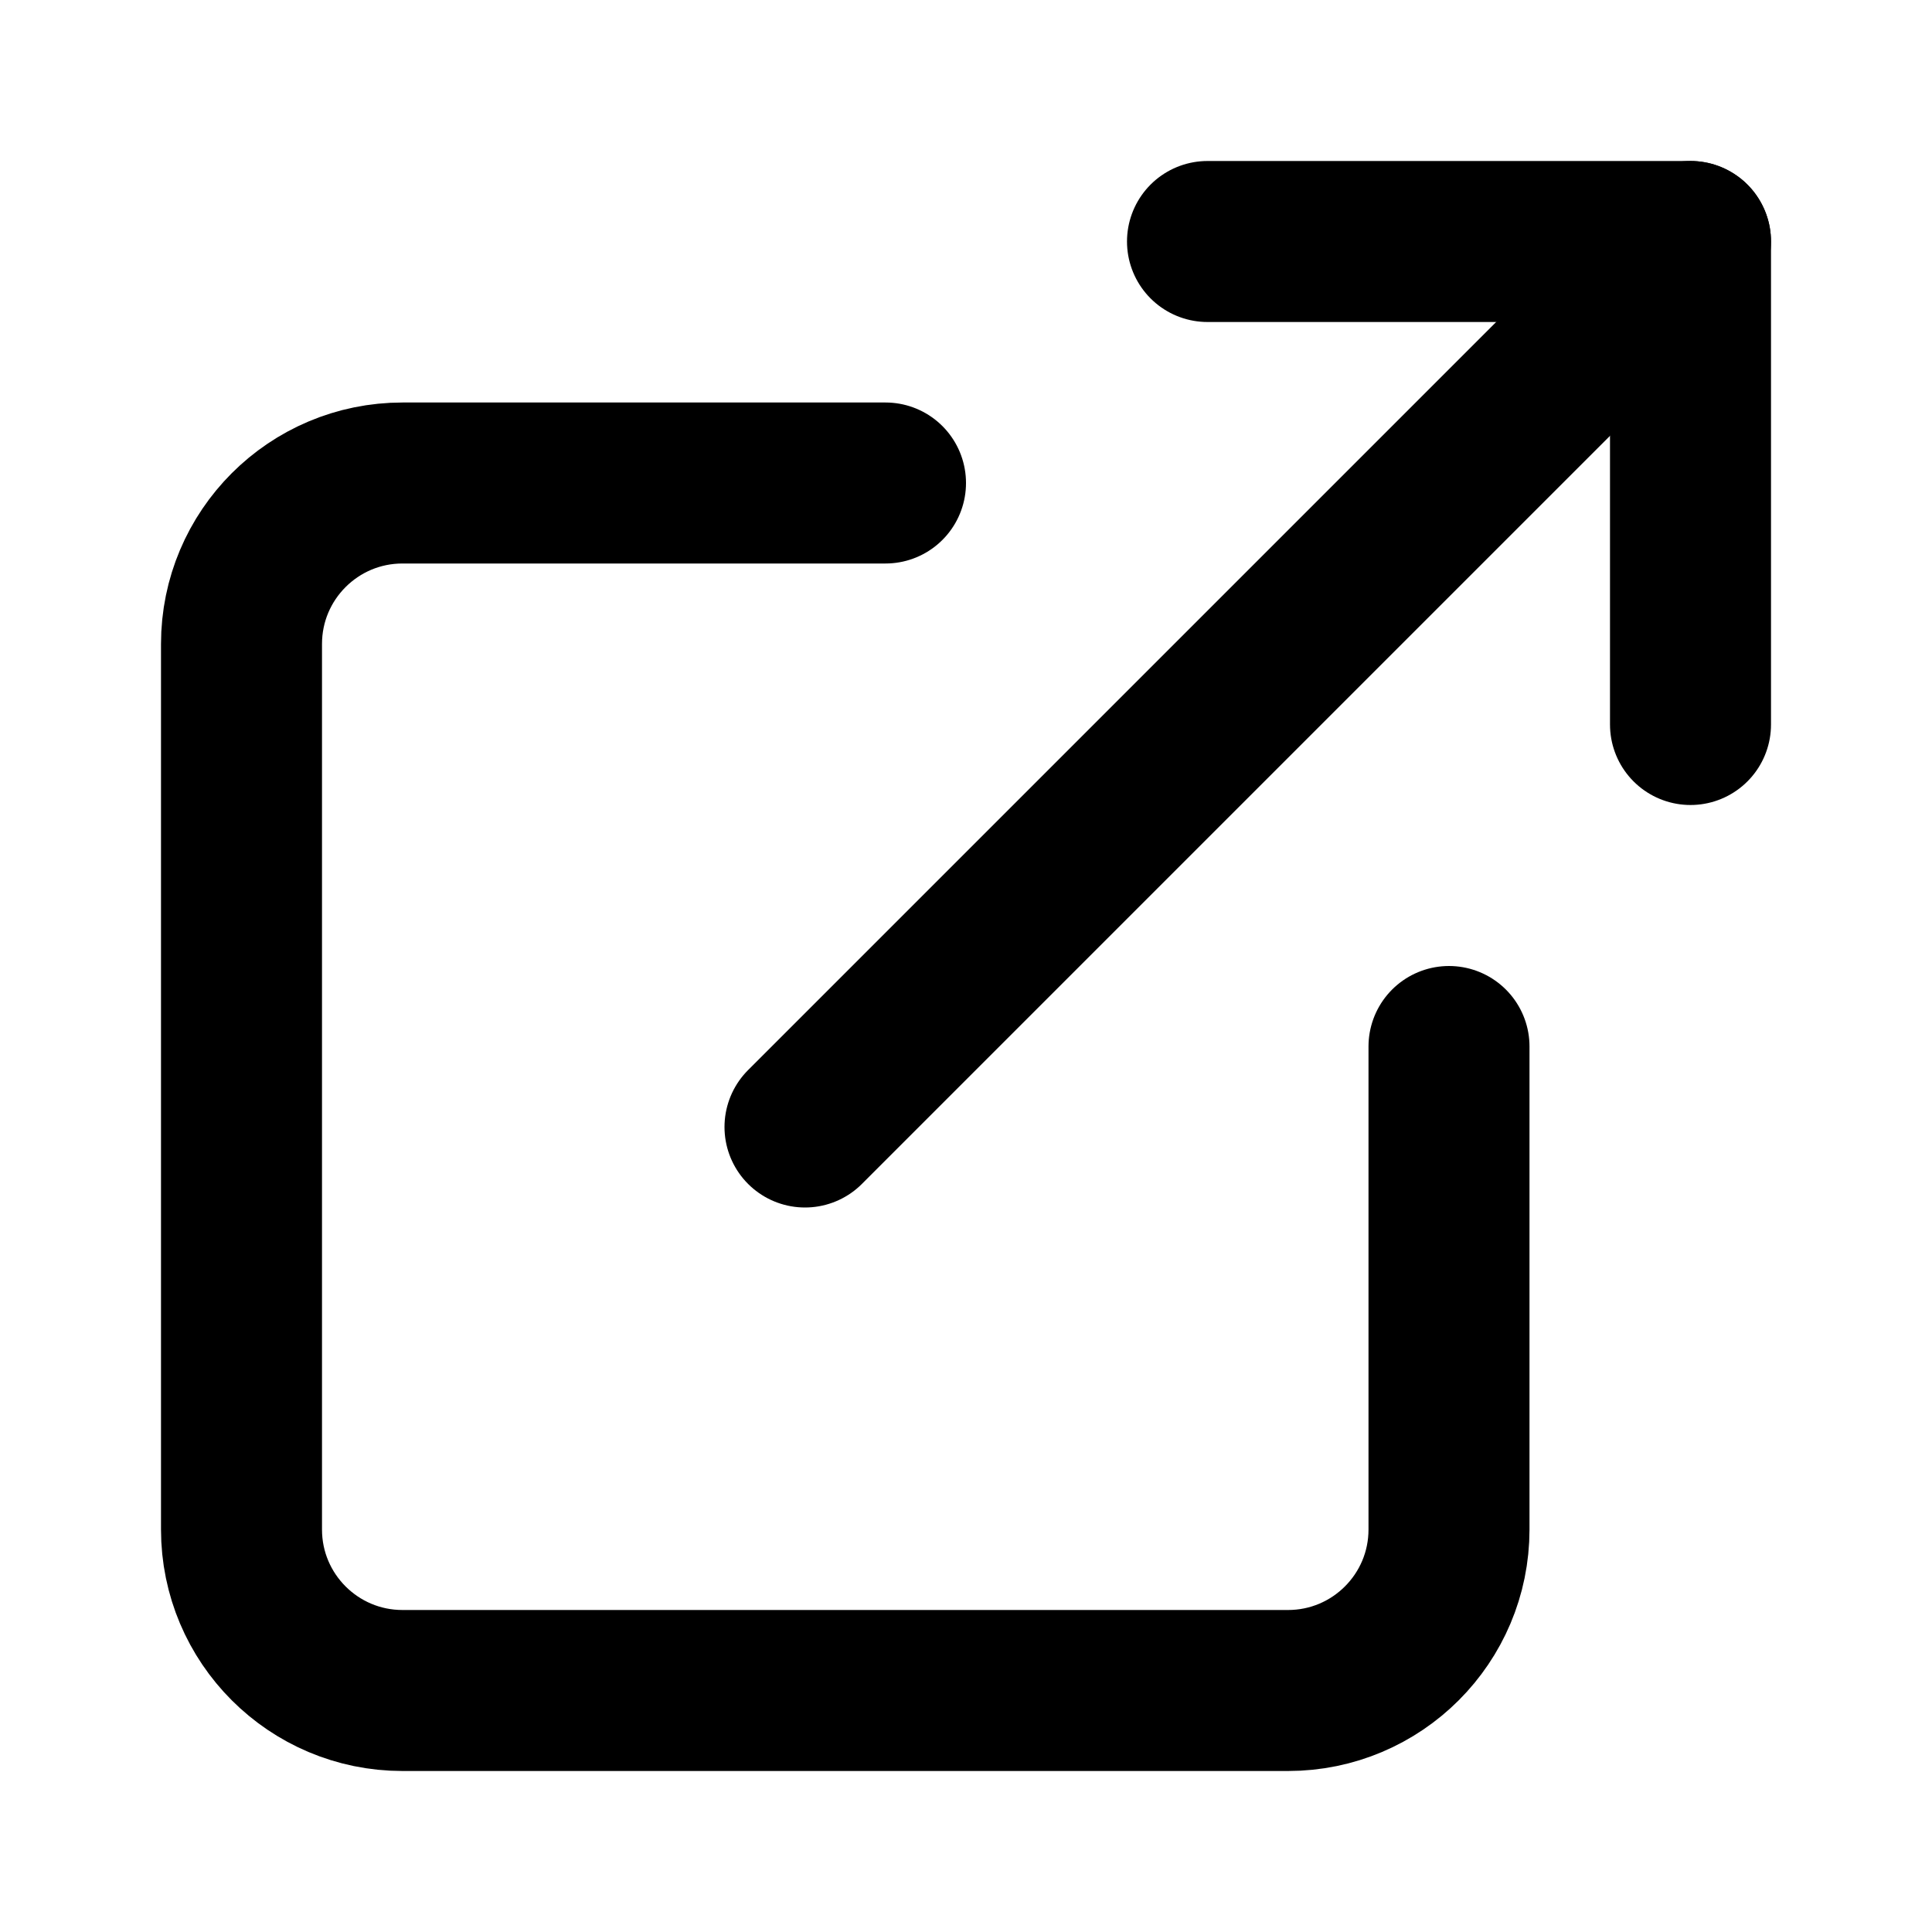
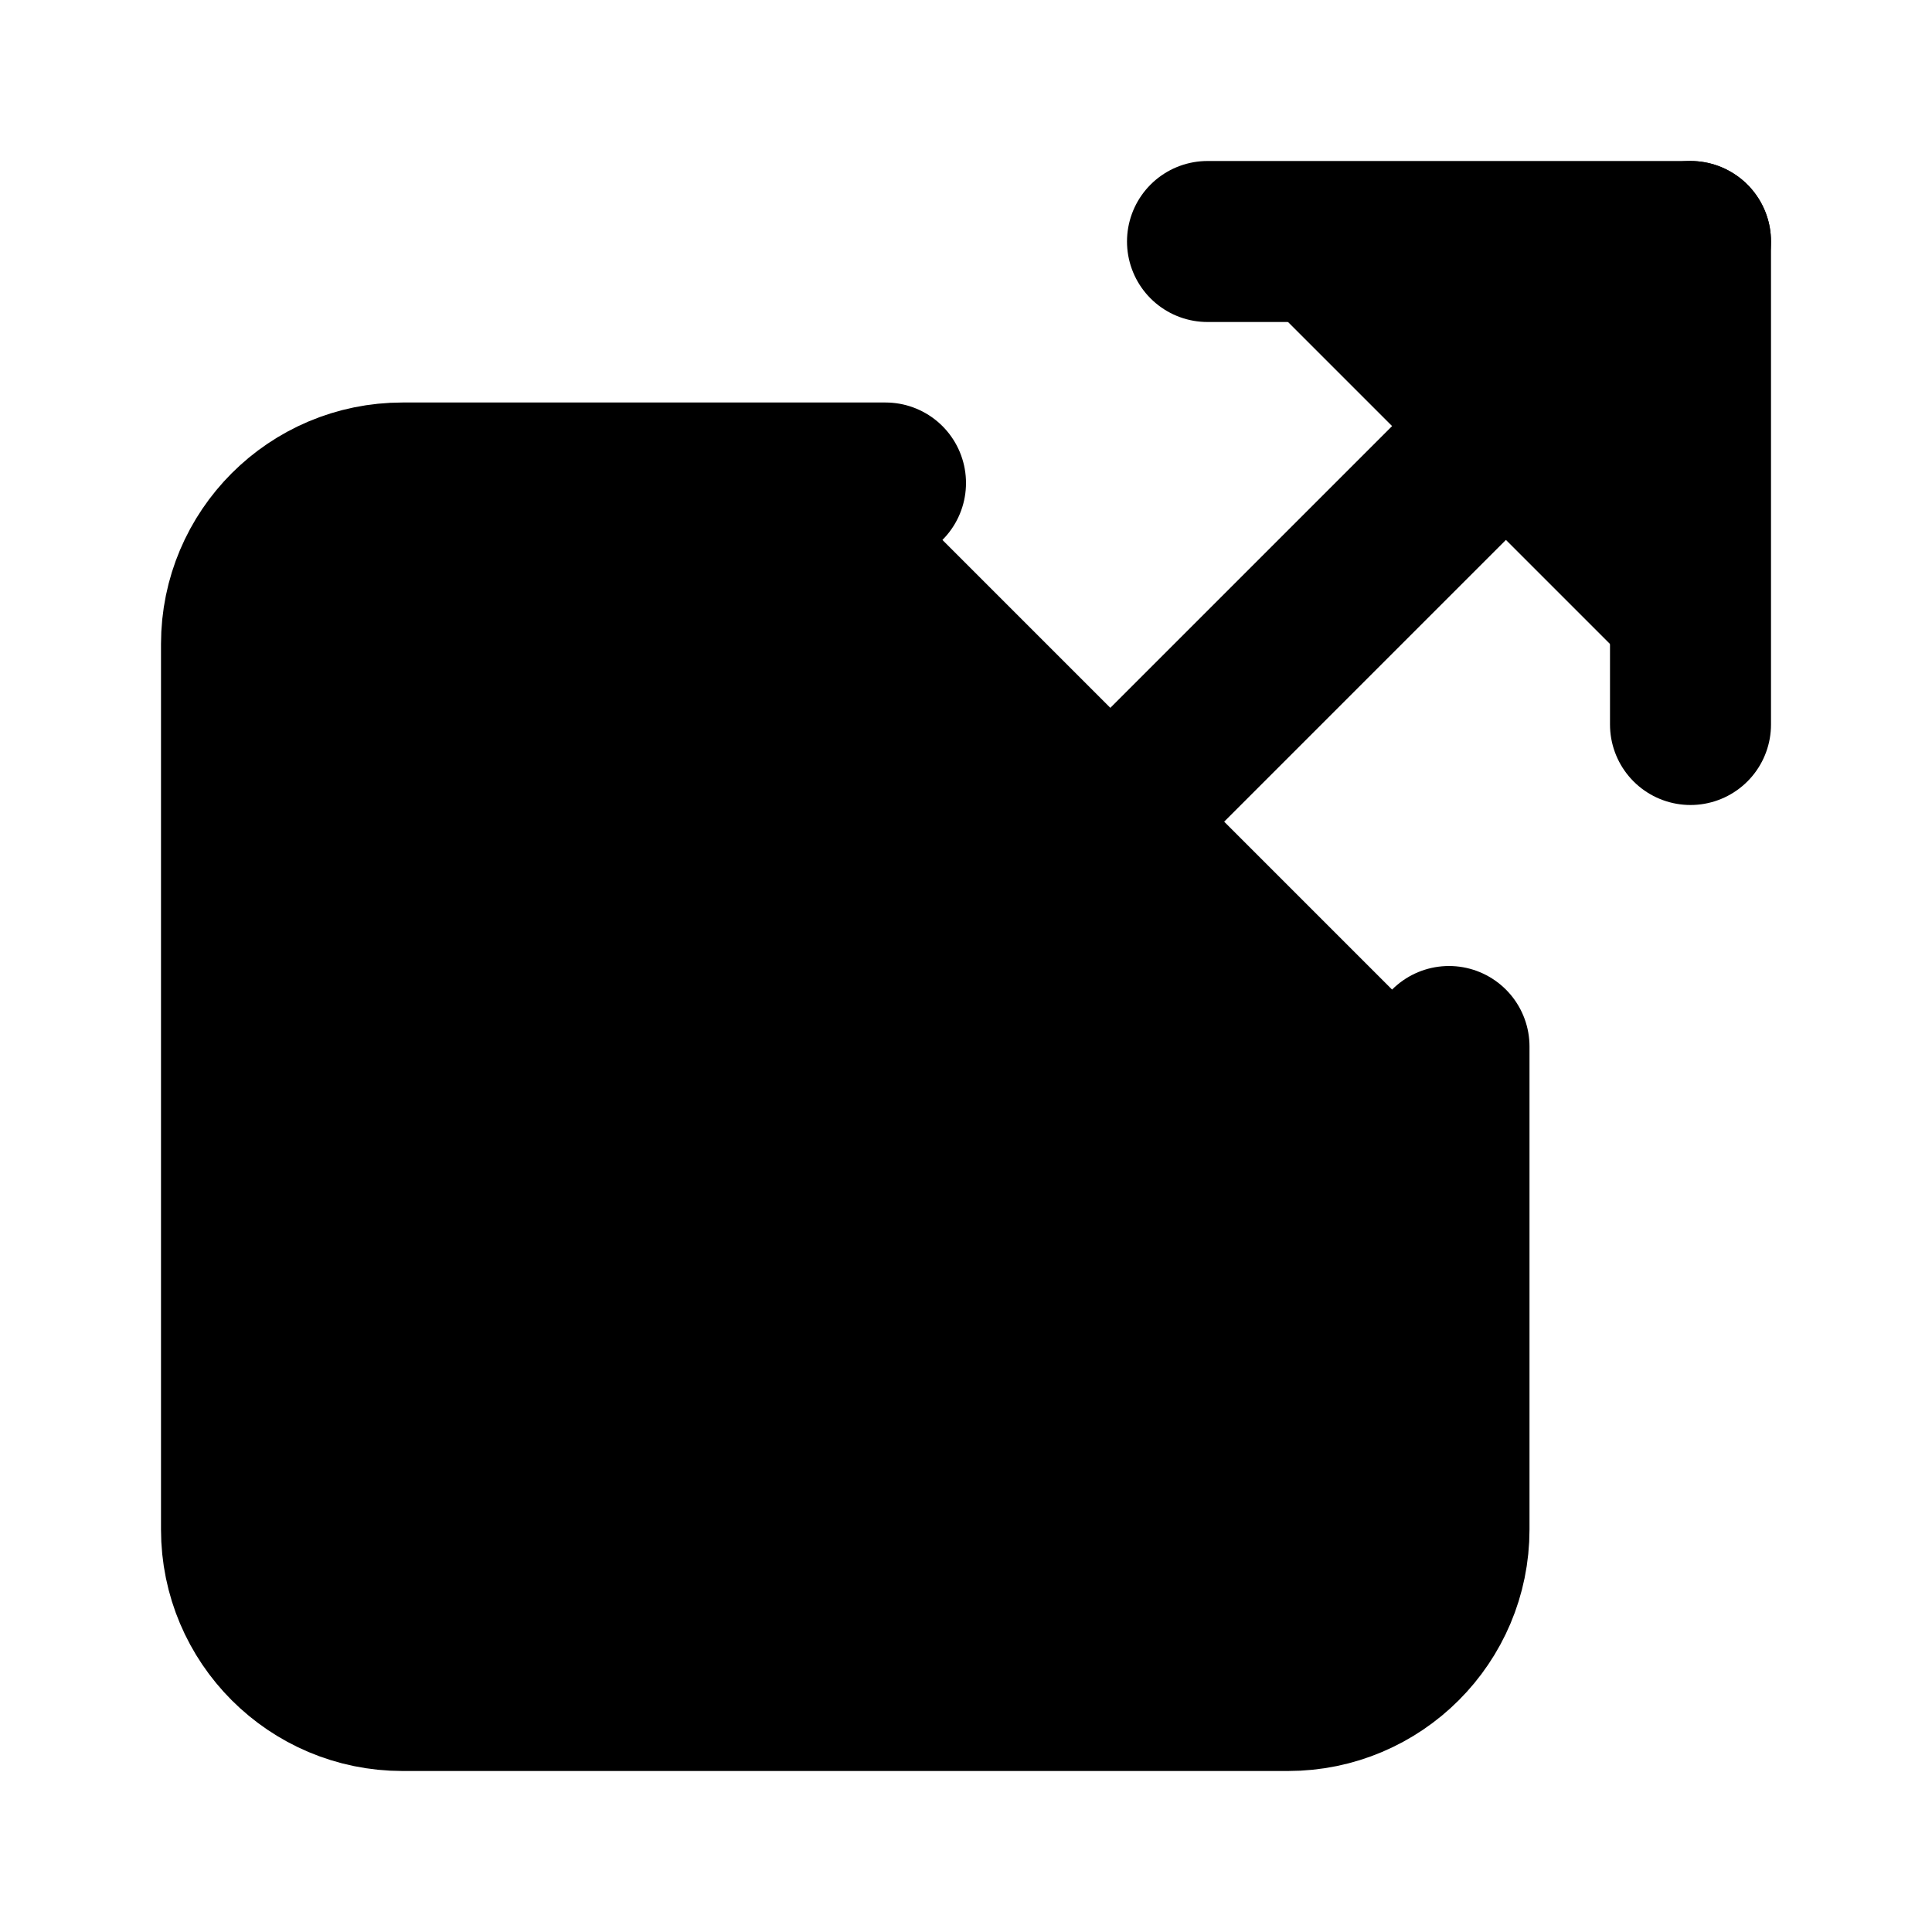
- <svg xmlns="http://www.w3.org/2000/svg" id="external-link" width="24" height="24" viewBox="0 0 24 24" fill="none" stroke="currentColor" stroke-width="2" stroke-linecap="round" stroke-linejoin="round" class="feather feather-external-link">
+ <svg xmlns="http://www.w3.org/2000/svg" id="external-link" width="24" height="24" viewBox="0 0 24 24" stroke="currentColor" stroke-width="2" stroke-linecap="round" stroke-linejoin="round" class="feather feather-external-link">
  <path d="M18 13v6a2 2 0 0 1-2 2H5a2 2 0 0 1-2-2V8a2 2 0 0 1 2-2h6" />
  <polyline points="15 3 21 3 21 9" />
  <line x1="10" y1="14" x2="21" y2="3" />
</svg>
